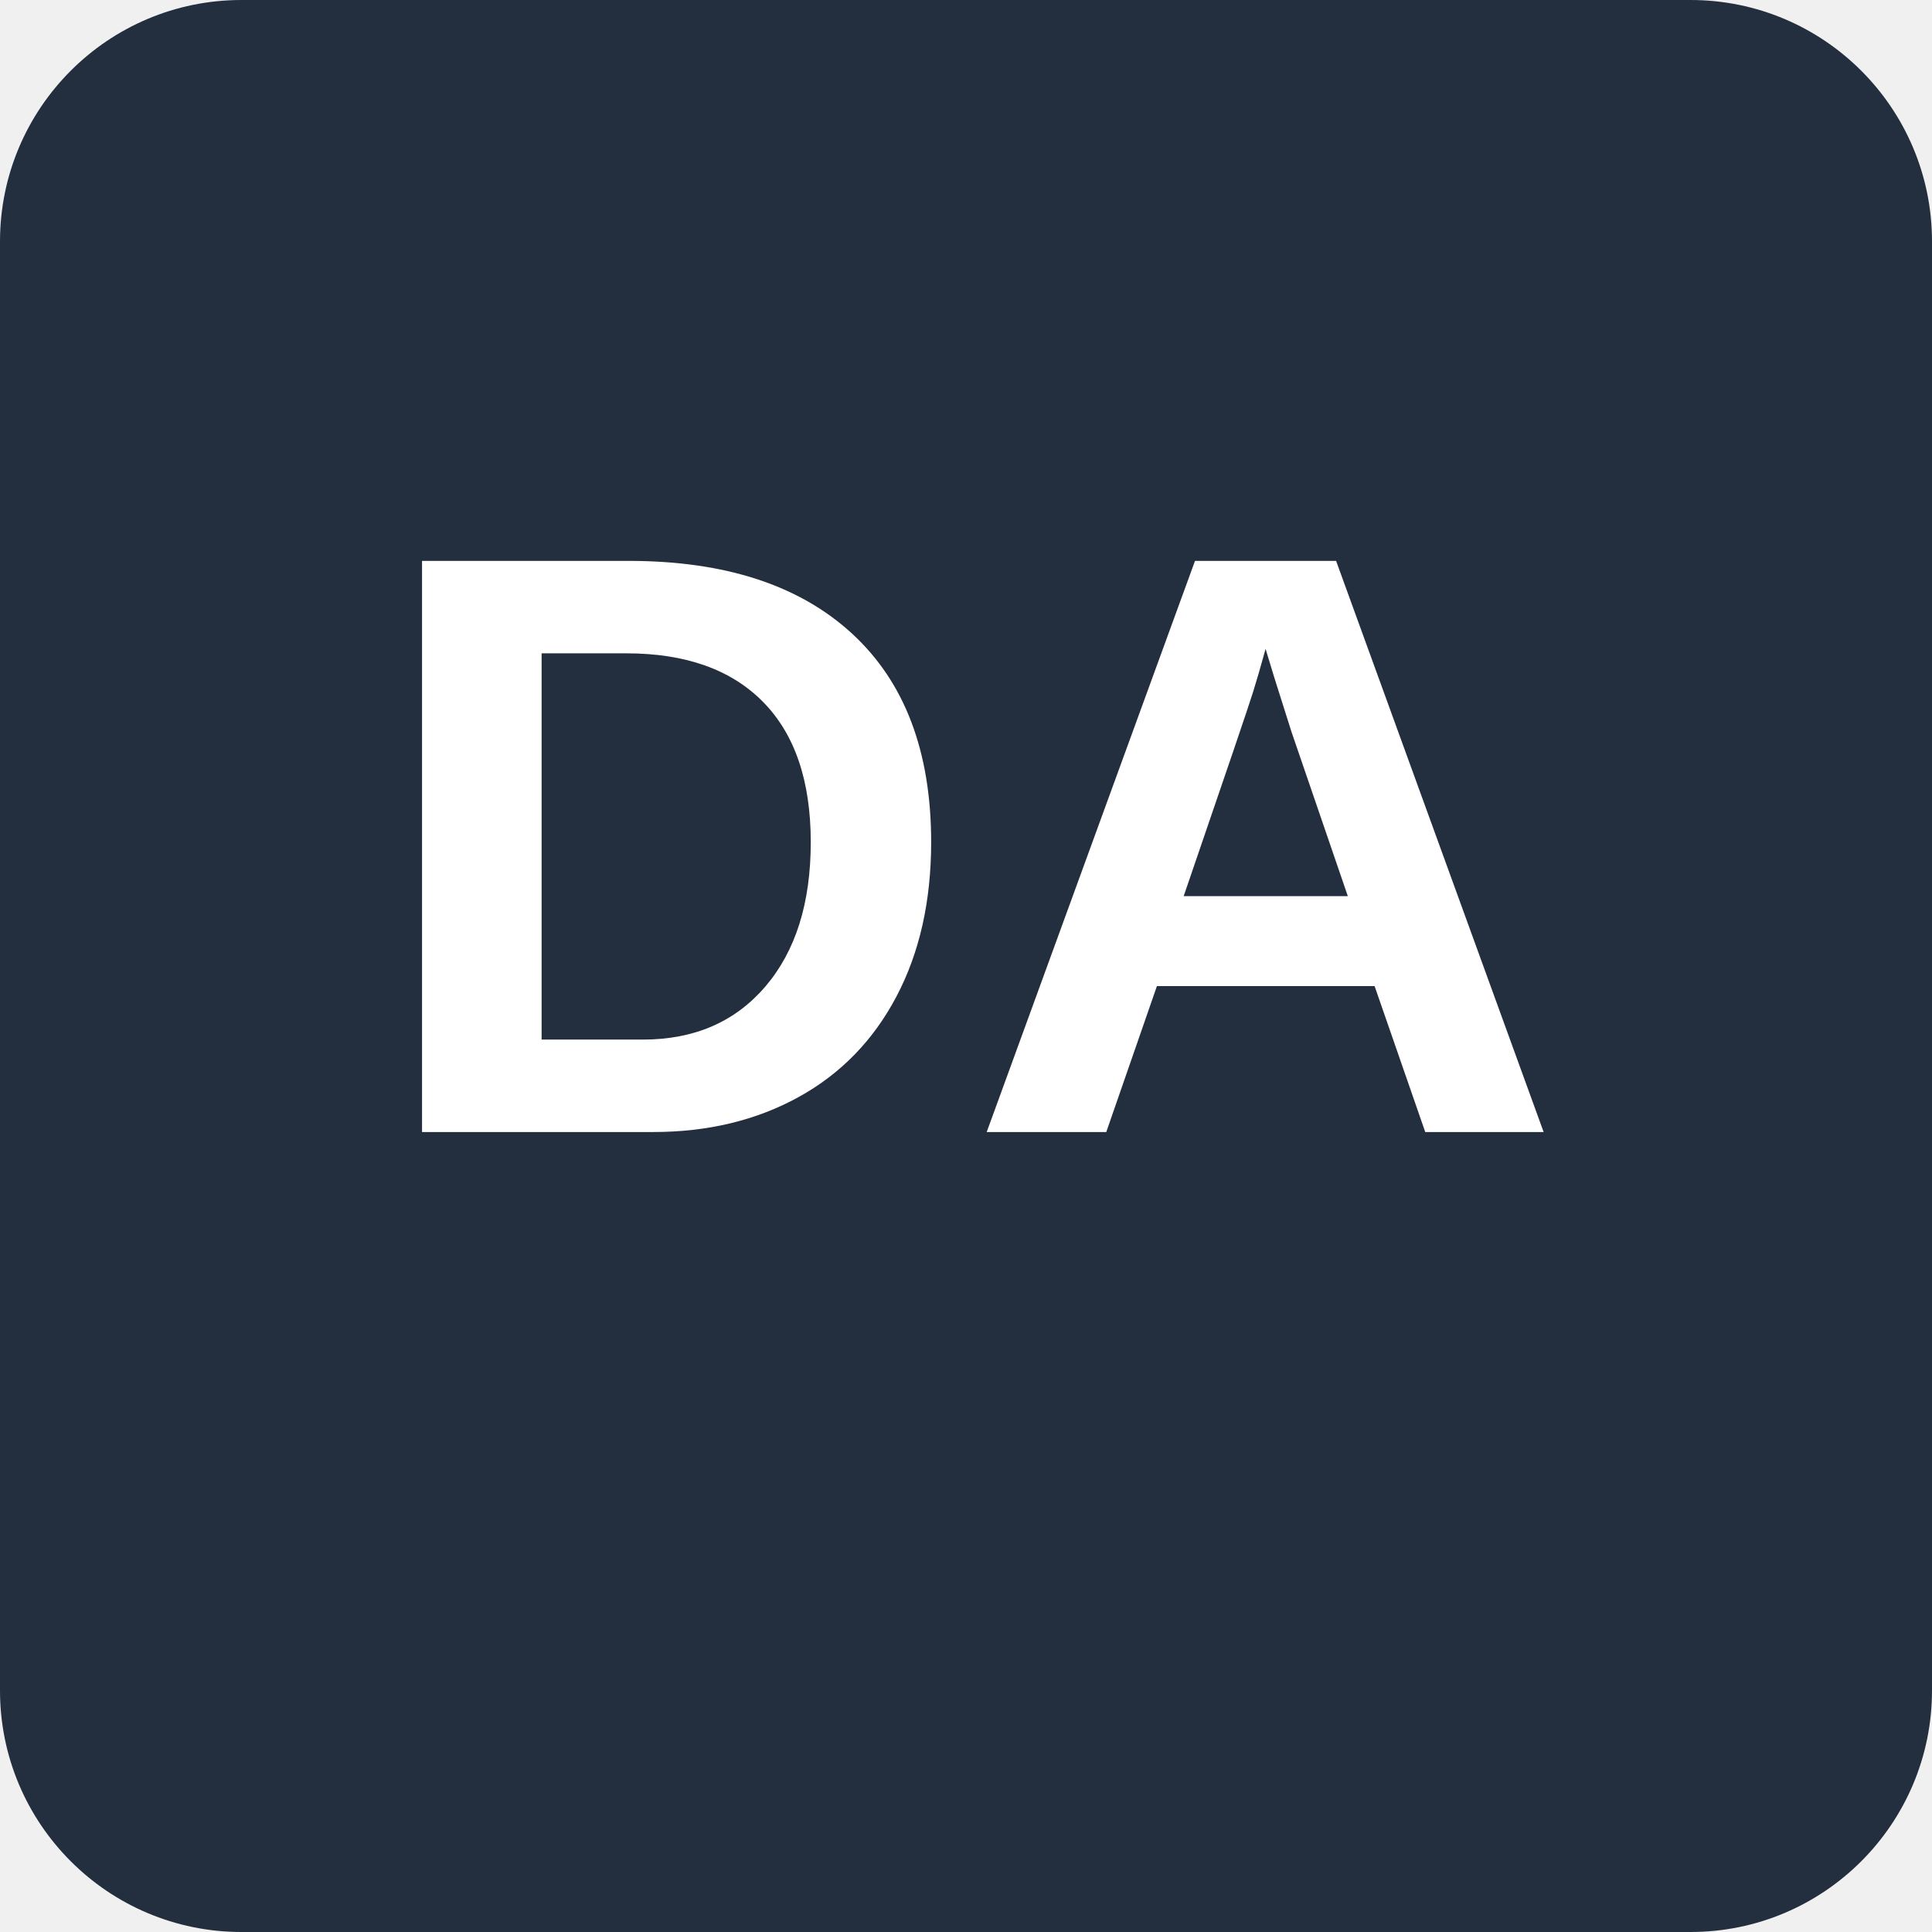
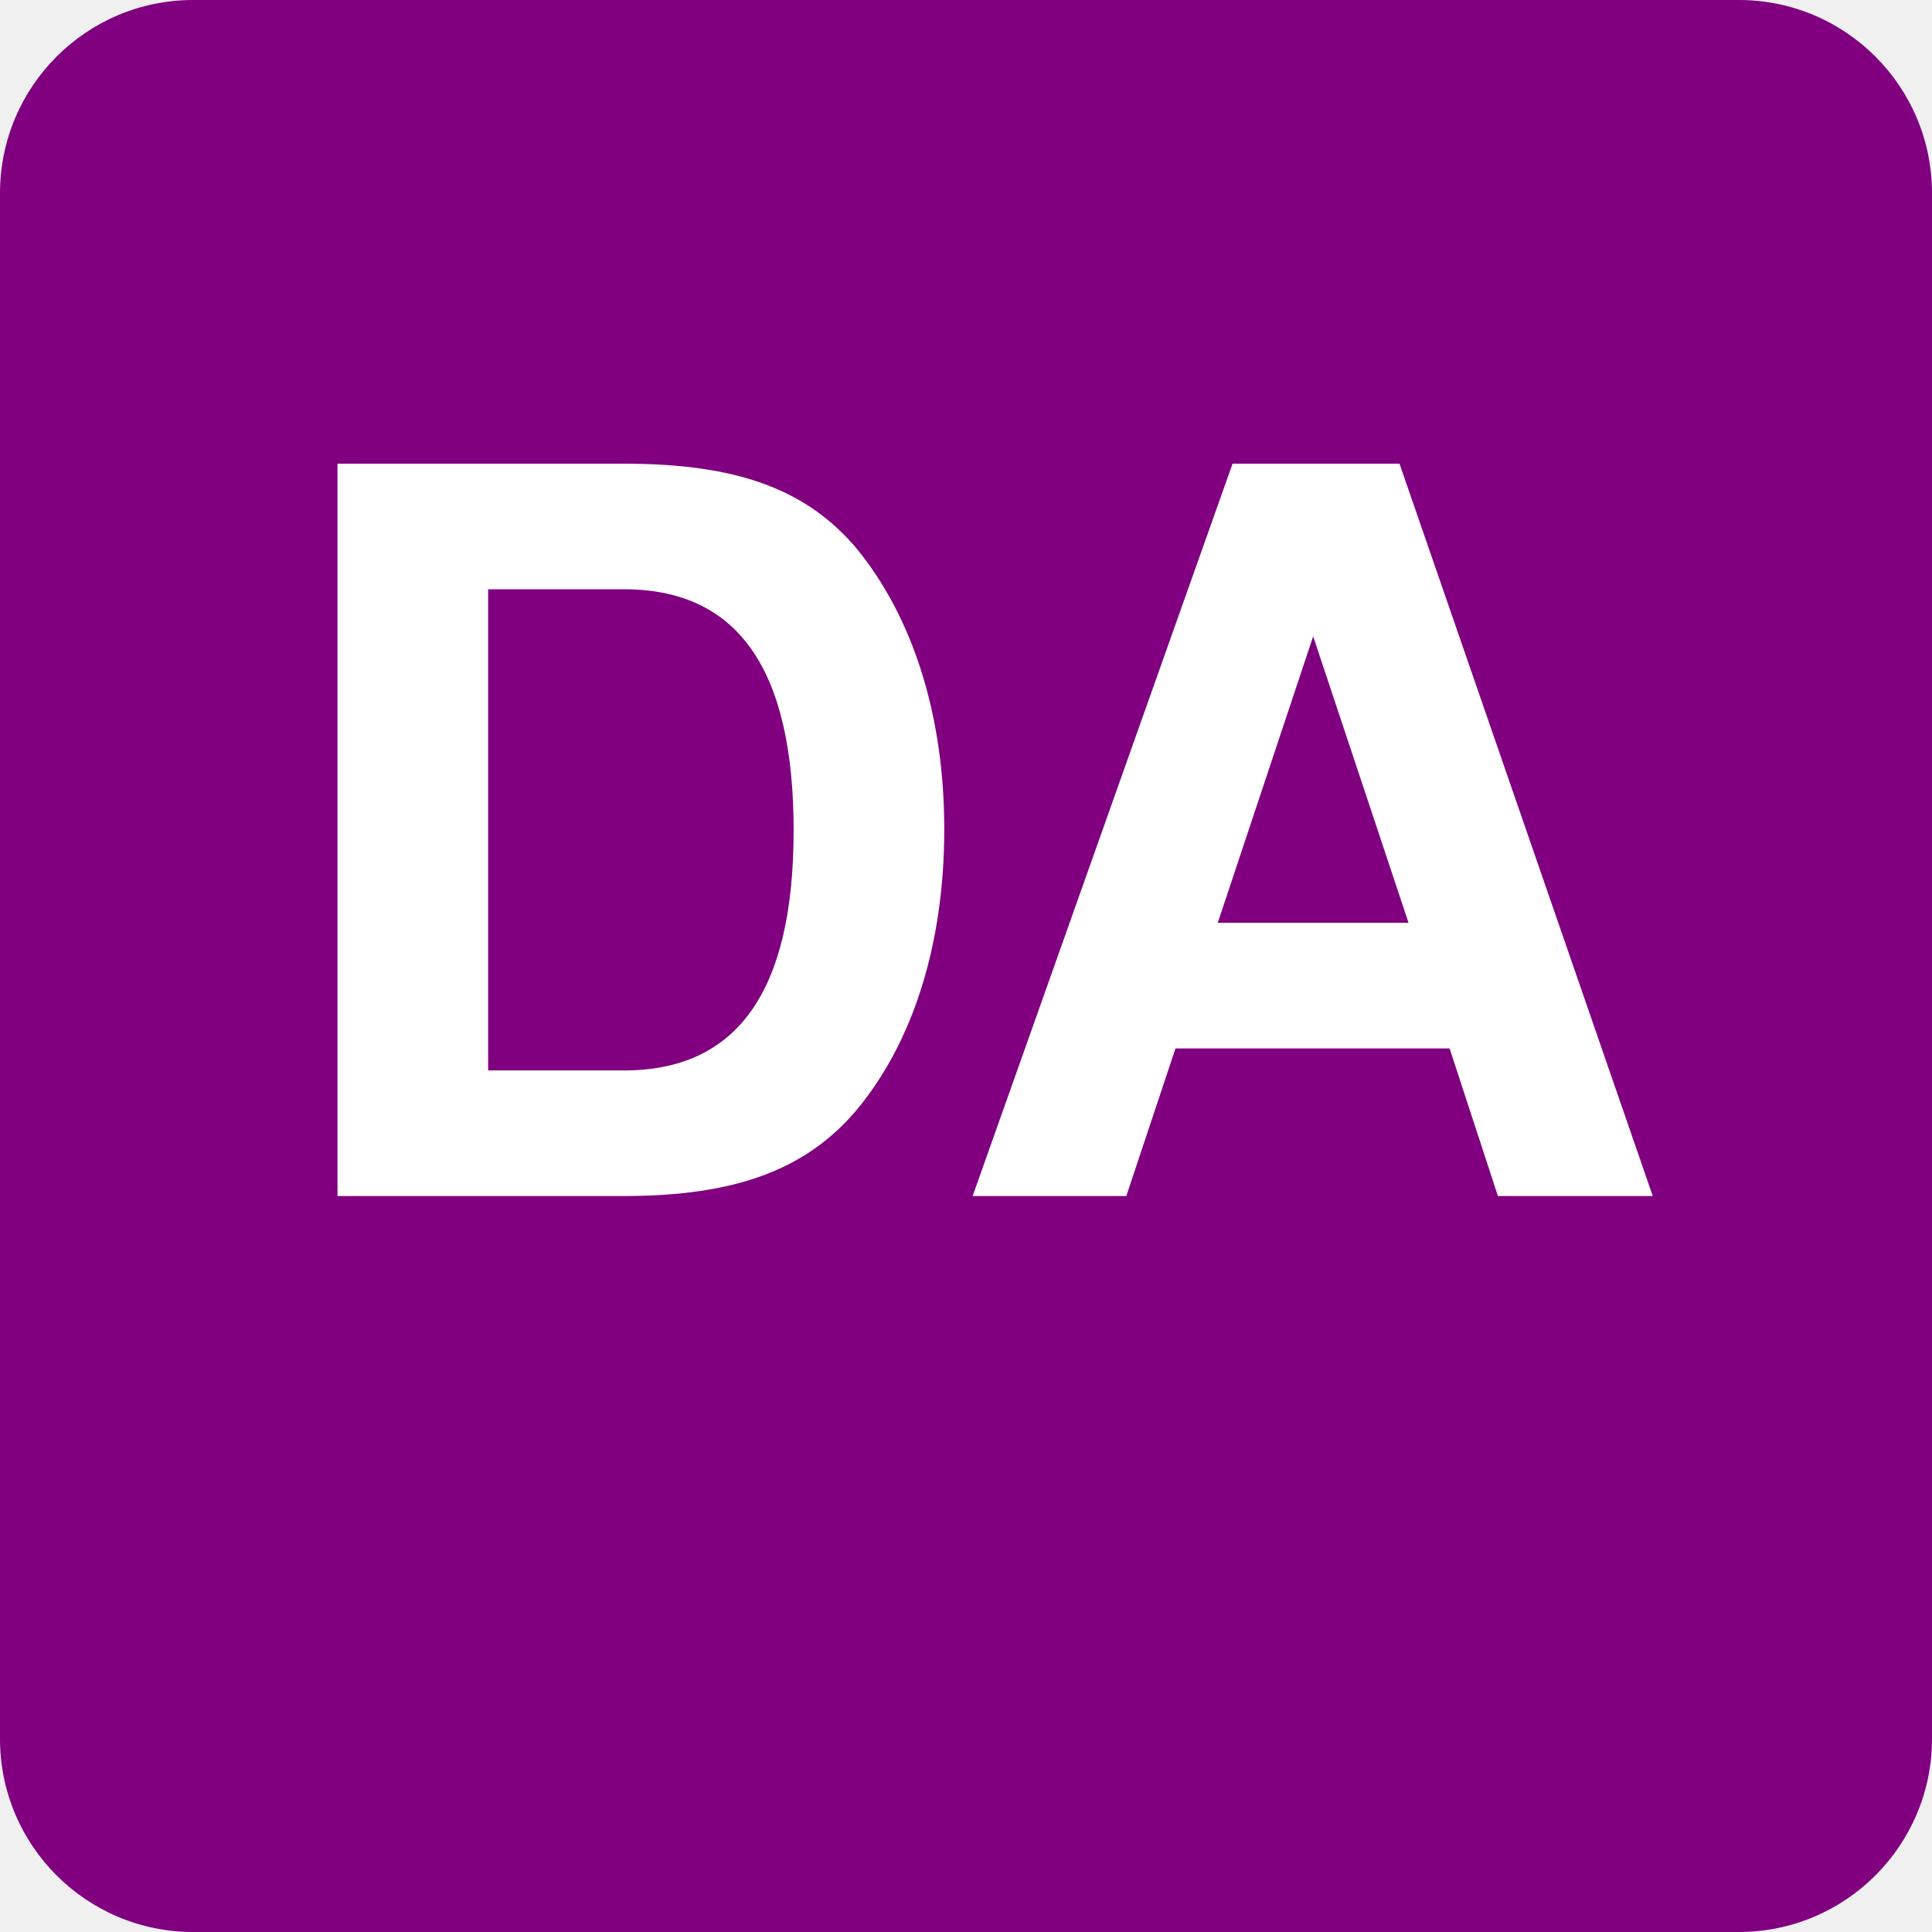
- <svg xmlns="http://www.w3.org/2000/svg" viewBox="0 0 512 512">
-   <rect width="512" height="512" rx="64" fill="#232f3e" />
-   <text x="256" y="300" font-family="Arial, Helvetica, sans-serif" font-weight="bold" font-size="220" fill="#ffffff" text-anchor="middle">DA</text>
+ <svg xmlns="http://www.w3.org/2000/svg" viewBox="0 0 100 100">
+   <rect width="100" height="100" rx="10" fill="#800080" />
+   <text x="50" y="50" font-family="Helvetica, Arial, sans-serif" font-size="52" font-weight="bold" fill="white" text-anchor="middle" dominant-baseline="central">DA</text>
</svg>
